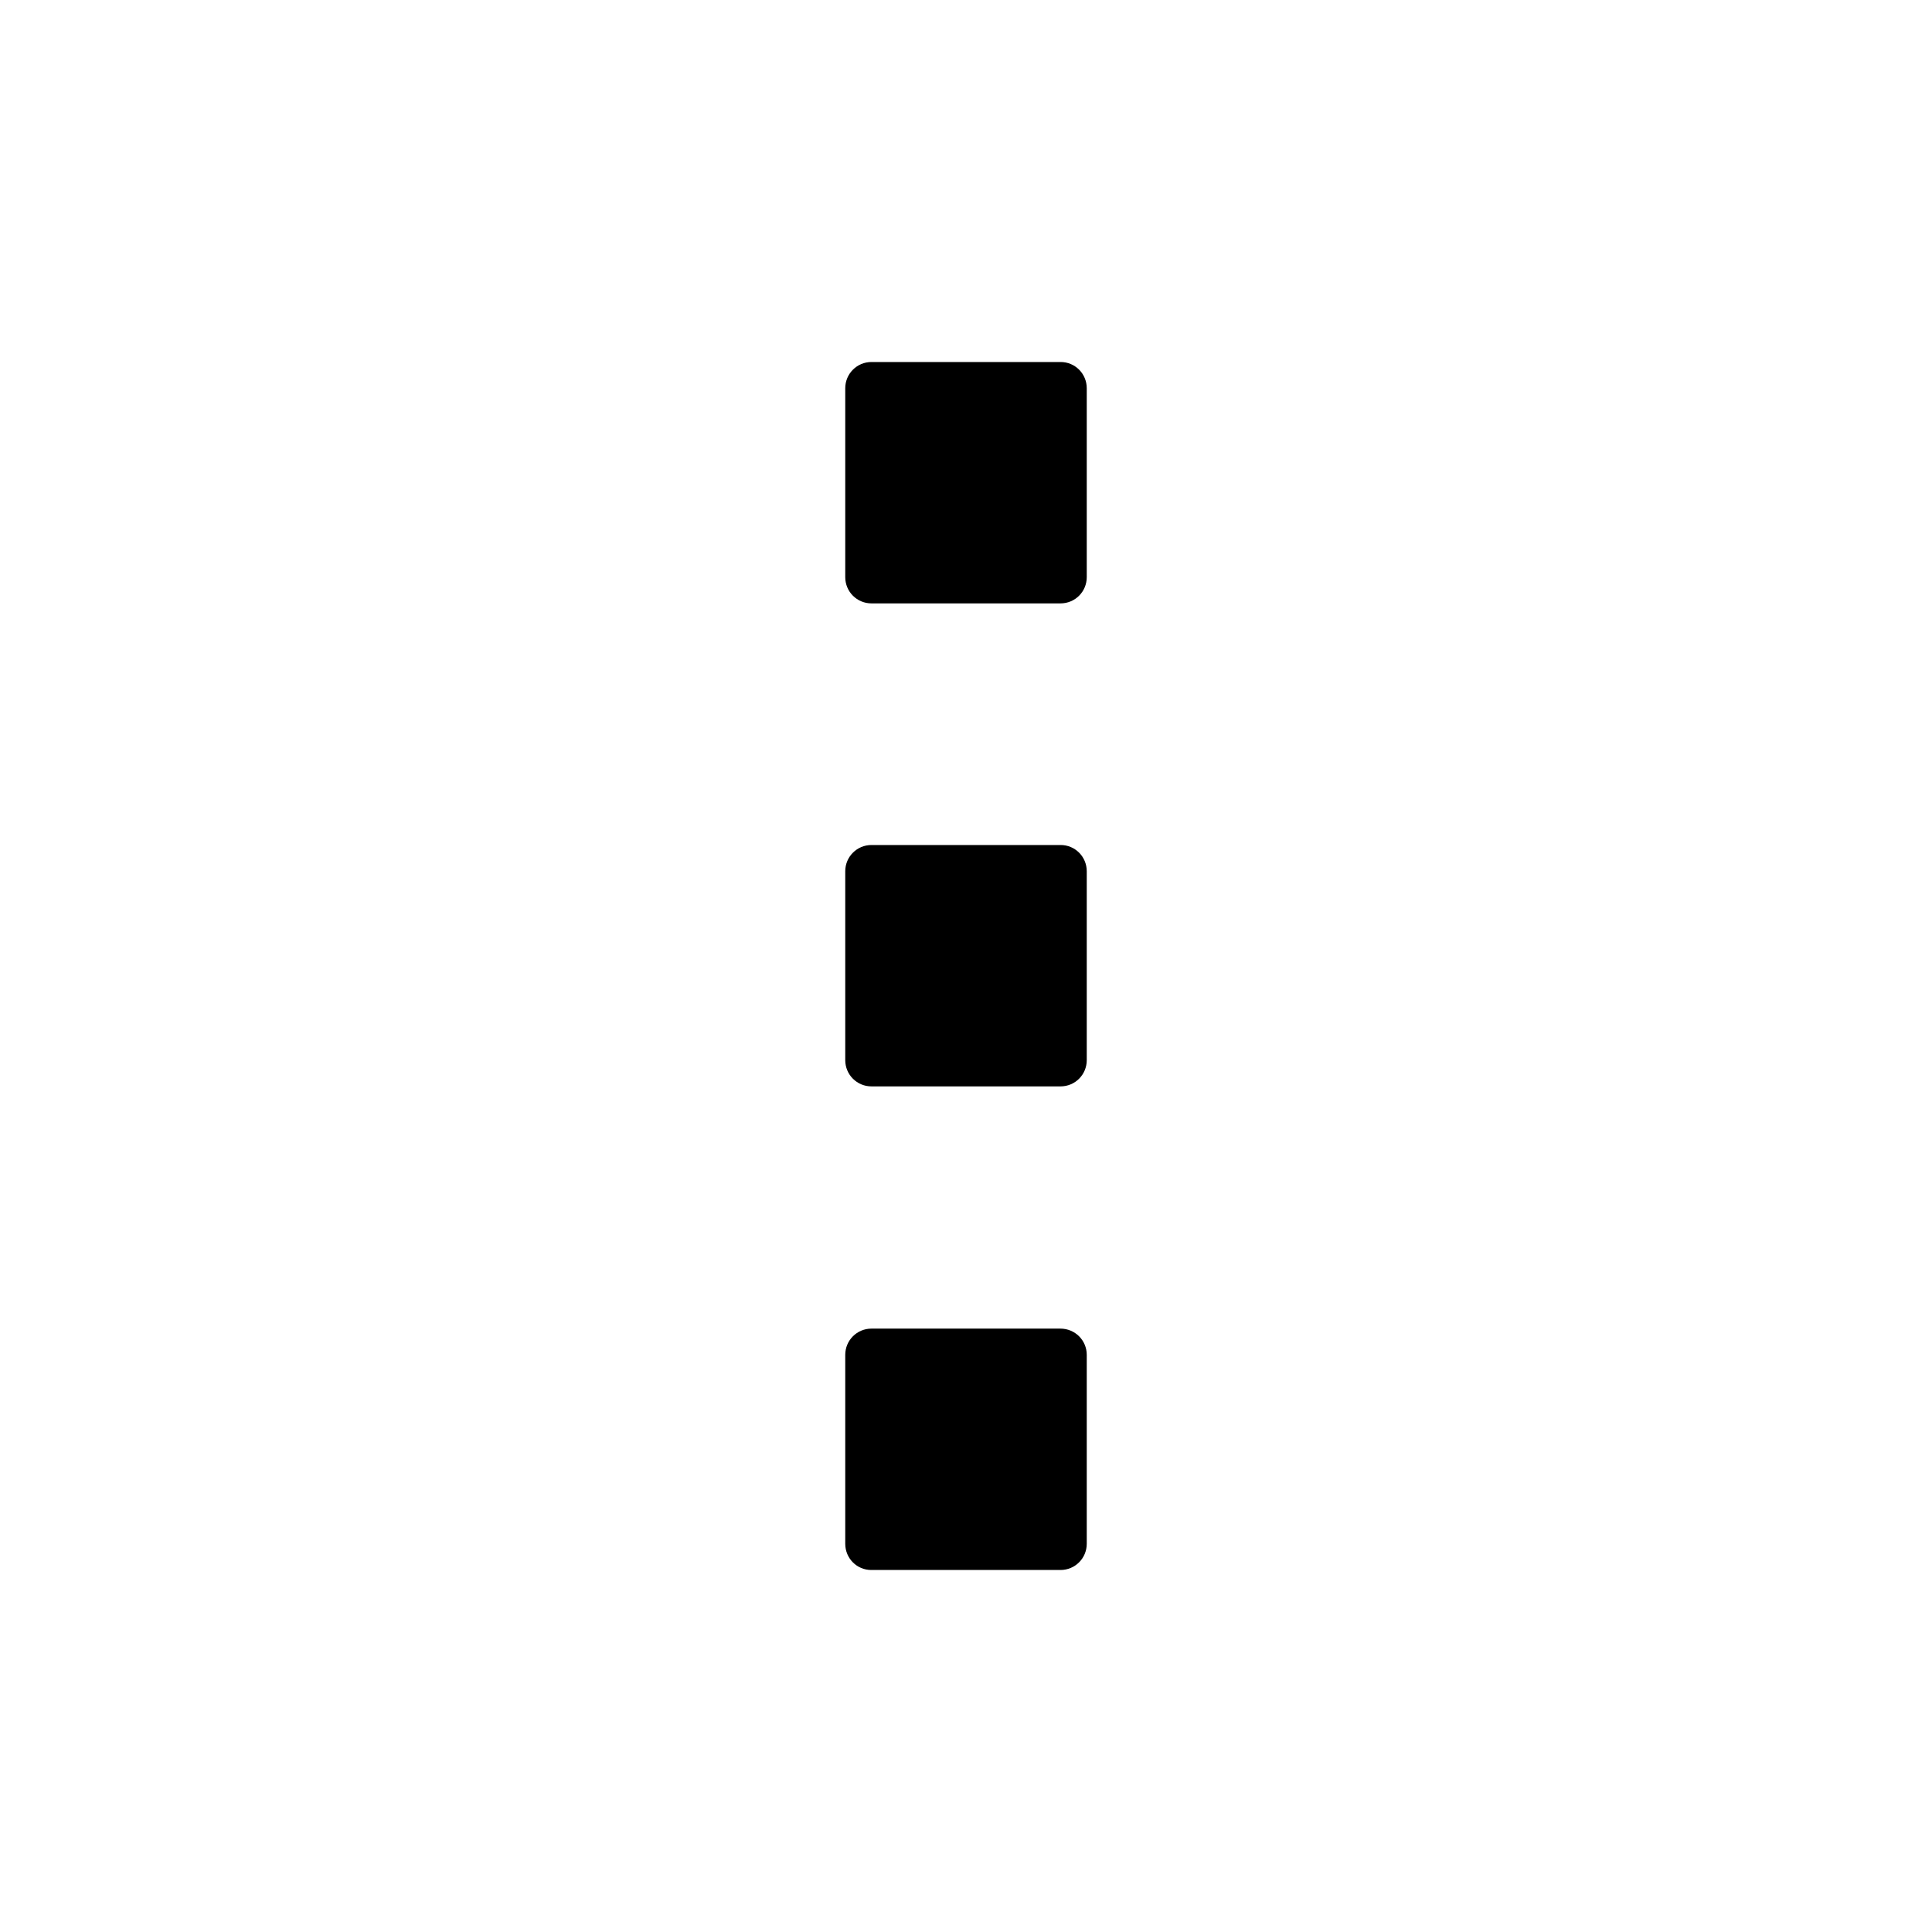
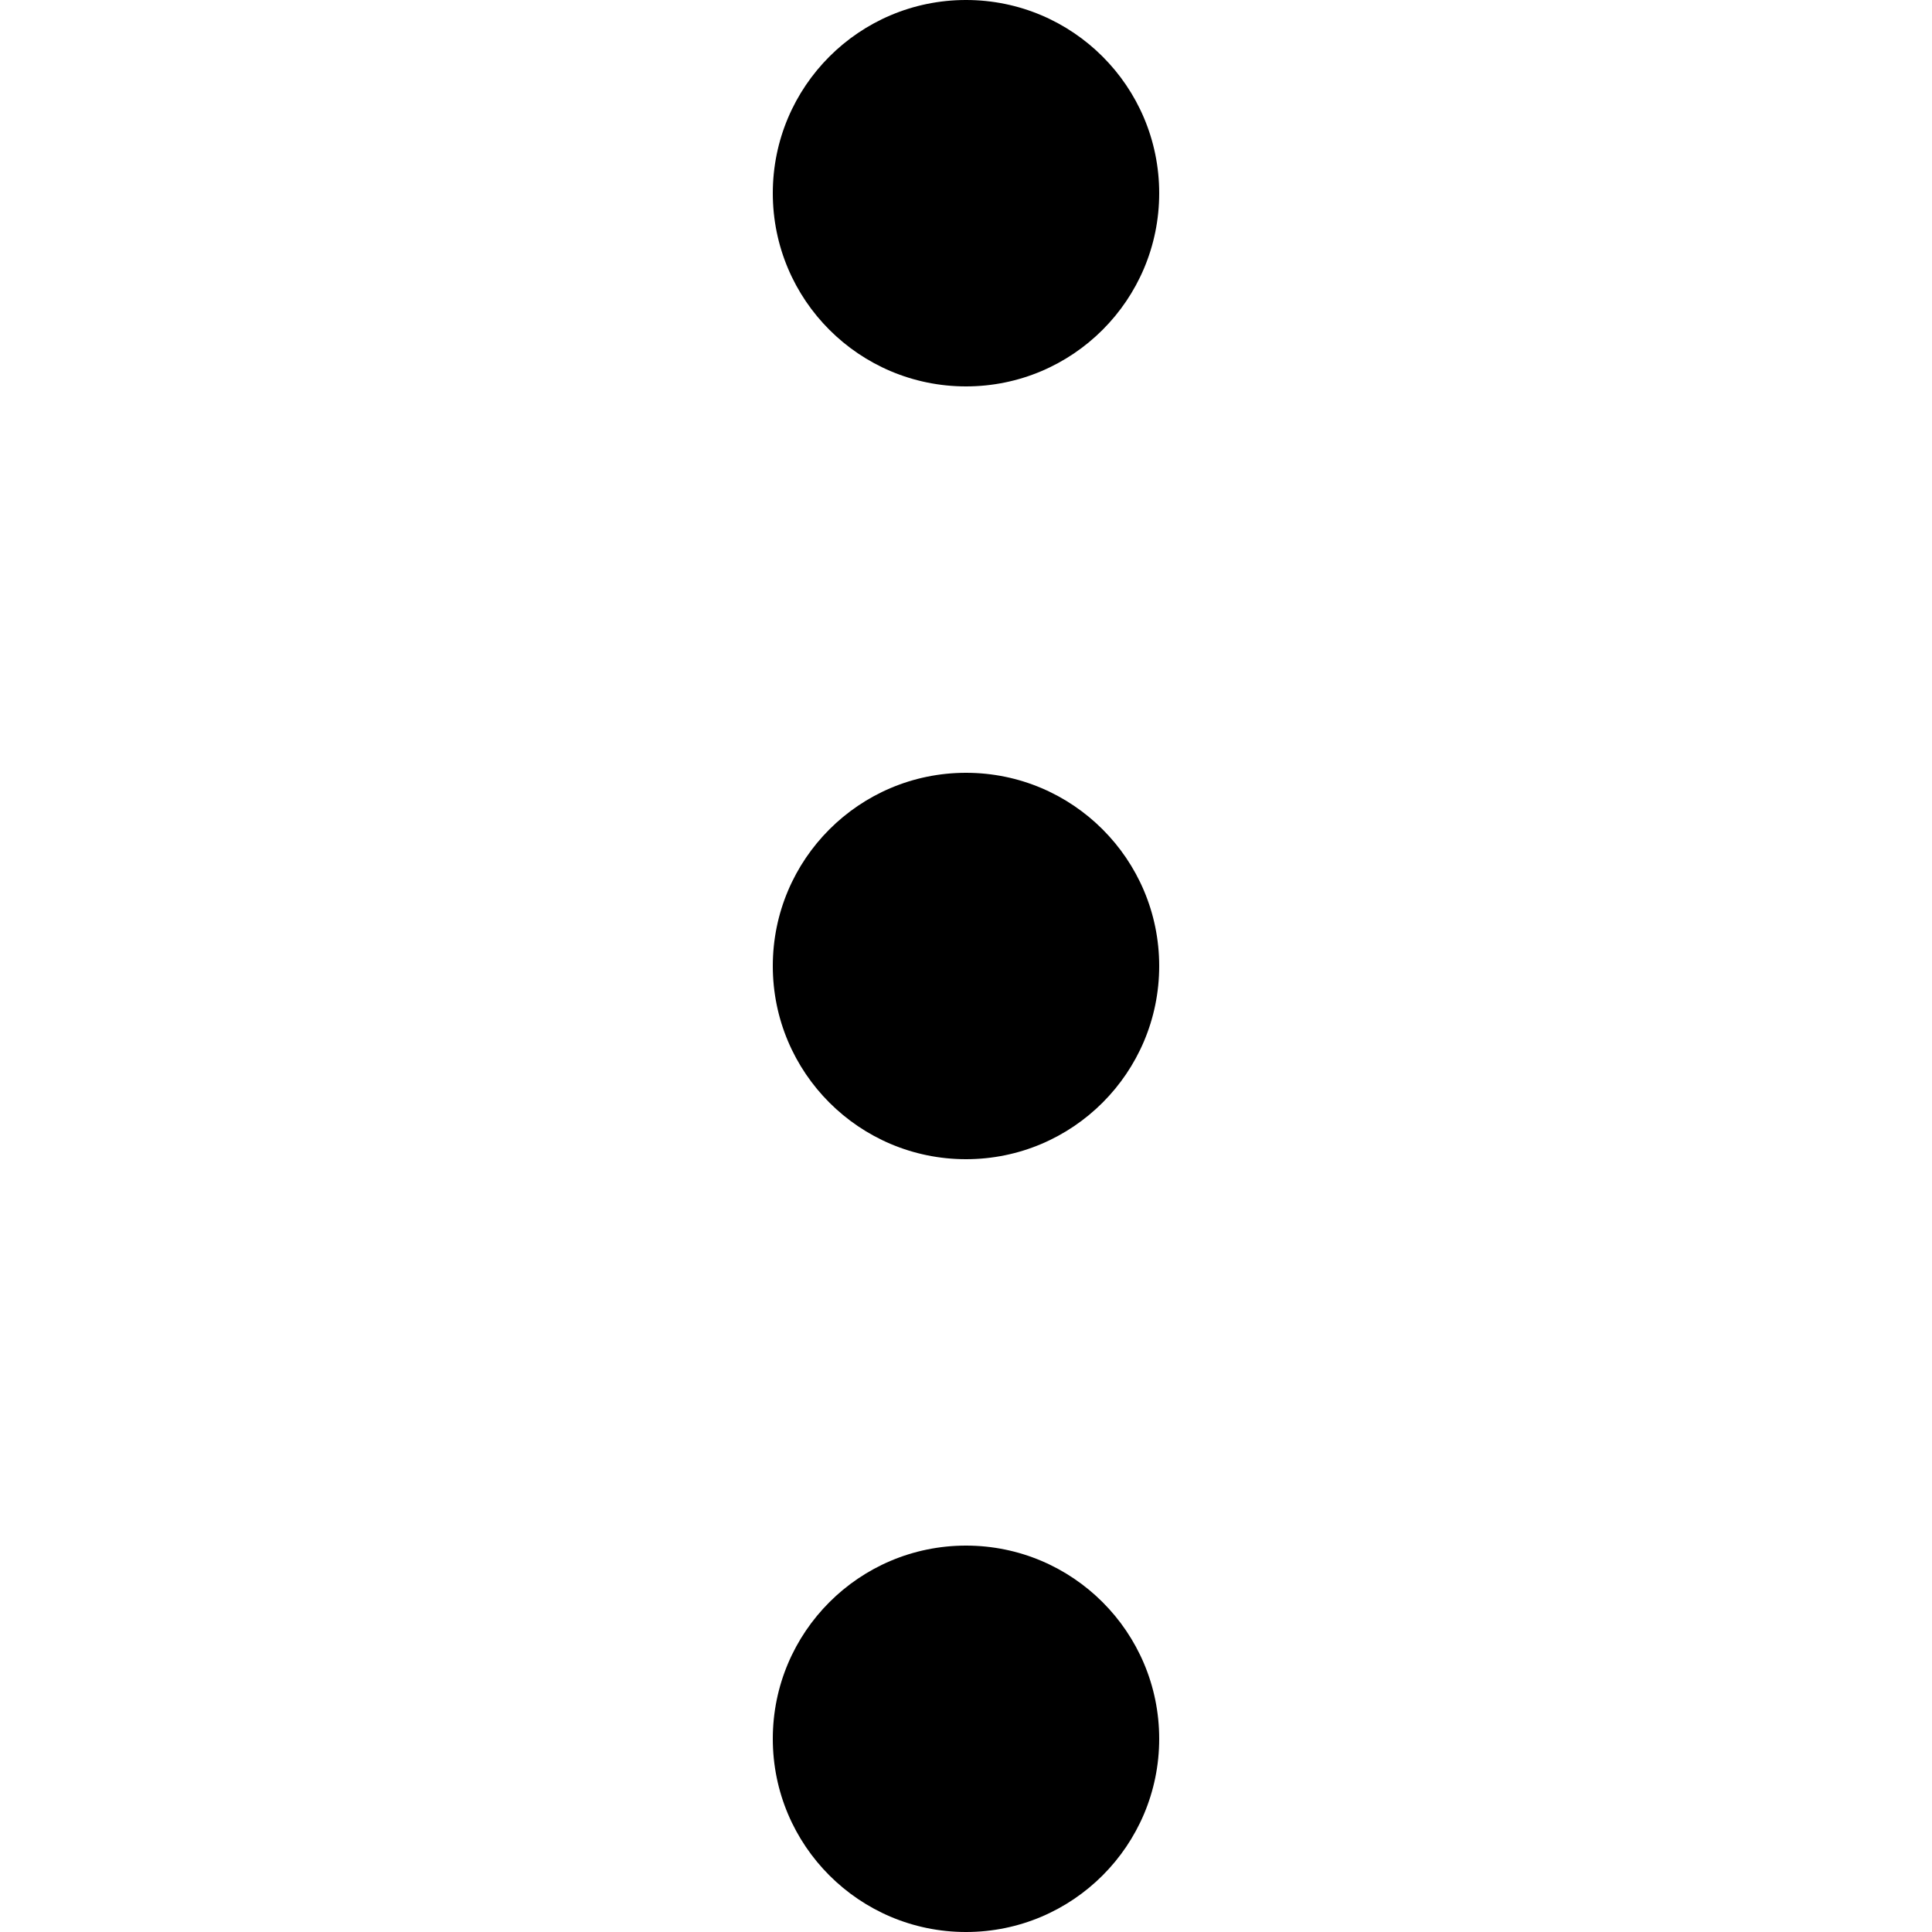
- <svg xmlns="http://www.w3.org/2000/svg" version="1.1" id="Warstwa_1" x="0px" y="0px" width="16px" height="16px" viewBox="0 0 16 16" enable-background="new 0 0 16 16" xml:space="preserve">
-   <path d="M9,4.78C9,4.9,8.903,4.997,8.783,4.997H7.217C7.097,4.997,7,4.9,7,4.78V3.215c0-0.12,0.097-0.217,0.217-0.217h1.565  C8.903,2.997,9,3.095,9,3.215V4.78z" />
-   <path d="M9,8.78C9,8.9,8.903,8.997,8.783,8.997H7.217C7.097,8.997,7,8.9,7,8.78V7.215c0-0.12,0.097-0.217,0.217-0.217h1.565  C8.903,6.997,9,7.095,9,7.215V8.78z" />
-   <path d="M9,12.785c0,0.12-0.097,0.217-0.217,0.217H7.217C7.097,13.003,7,12.906,7,12.785V11.22c0-0.12,0.097-0.217,0.217-0.217  h1.565C8.903,11.003,9,11.1,9,11.22V12.785z" />
+ <svg xmlns="http://www.w3.org/2000/svg" version="1.1" id="Layer_1" x="0px" y="0px" viewBox="0 0 30 30" style="enable-background:new 0 0 30 30;" xml:space="preserve">
+   <circle cx="15" cy="3" r="3" />
+   <circle cx="15" cy="15" r="3" />
+   <circle cx="15" cy="27" r="3" />
</svg>
